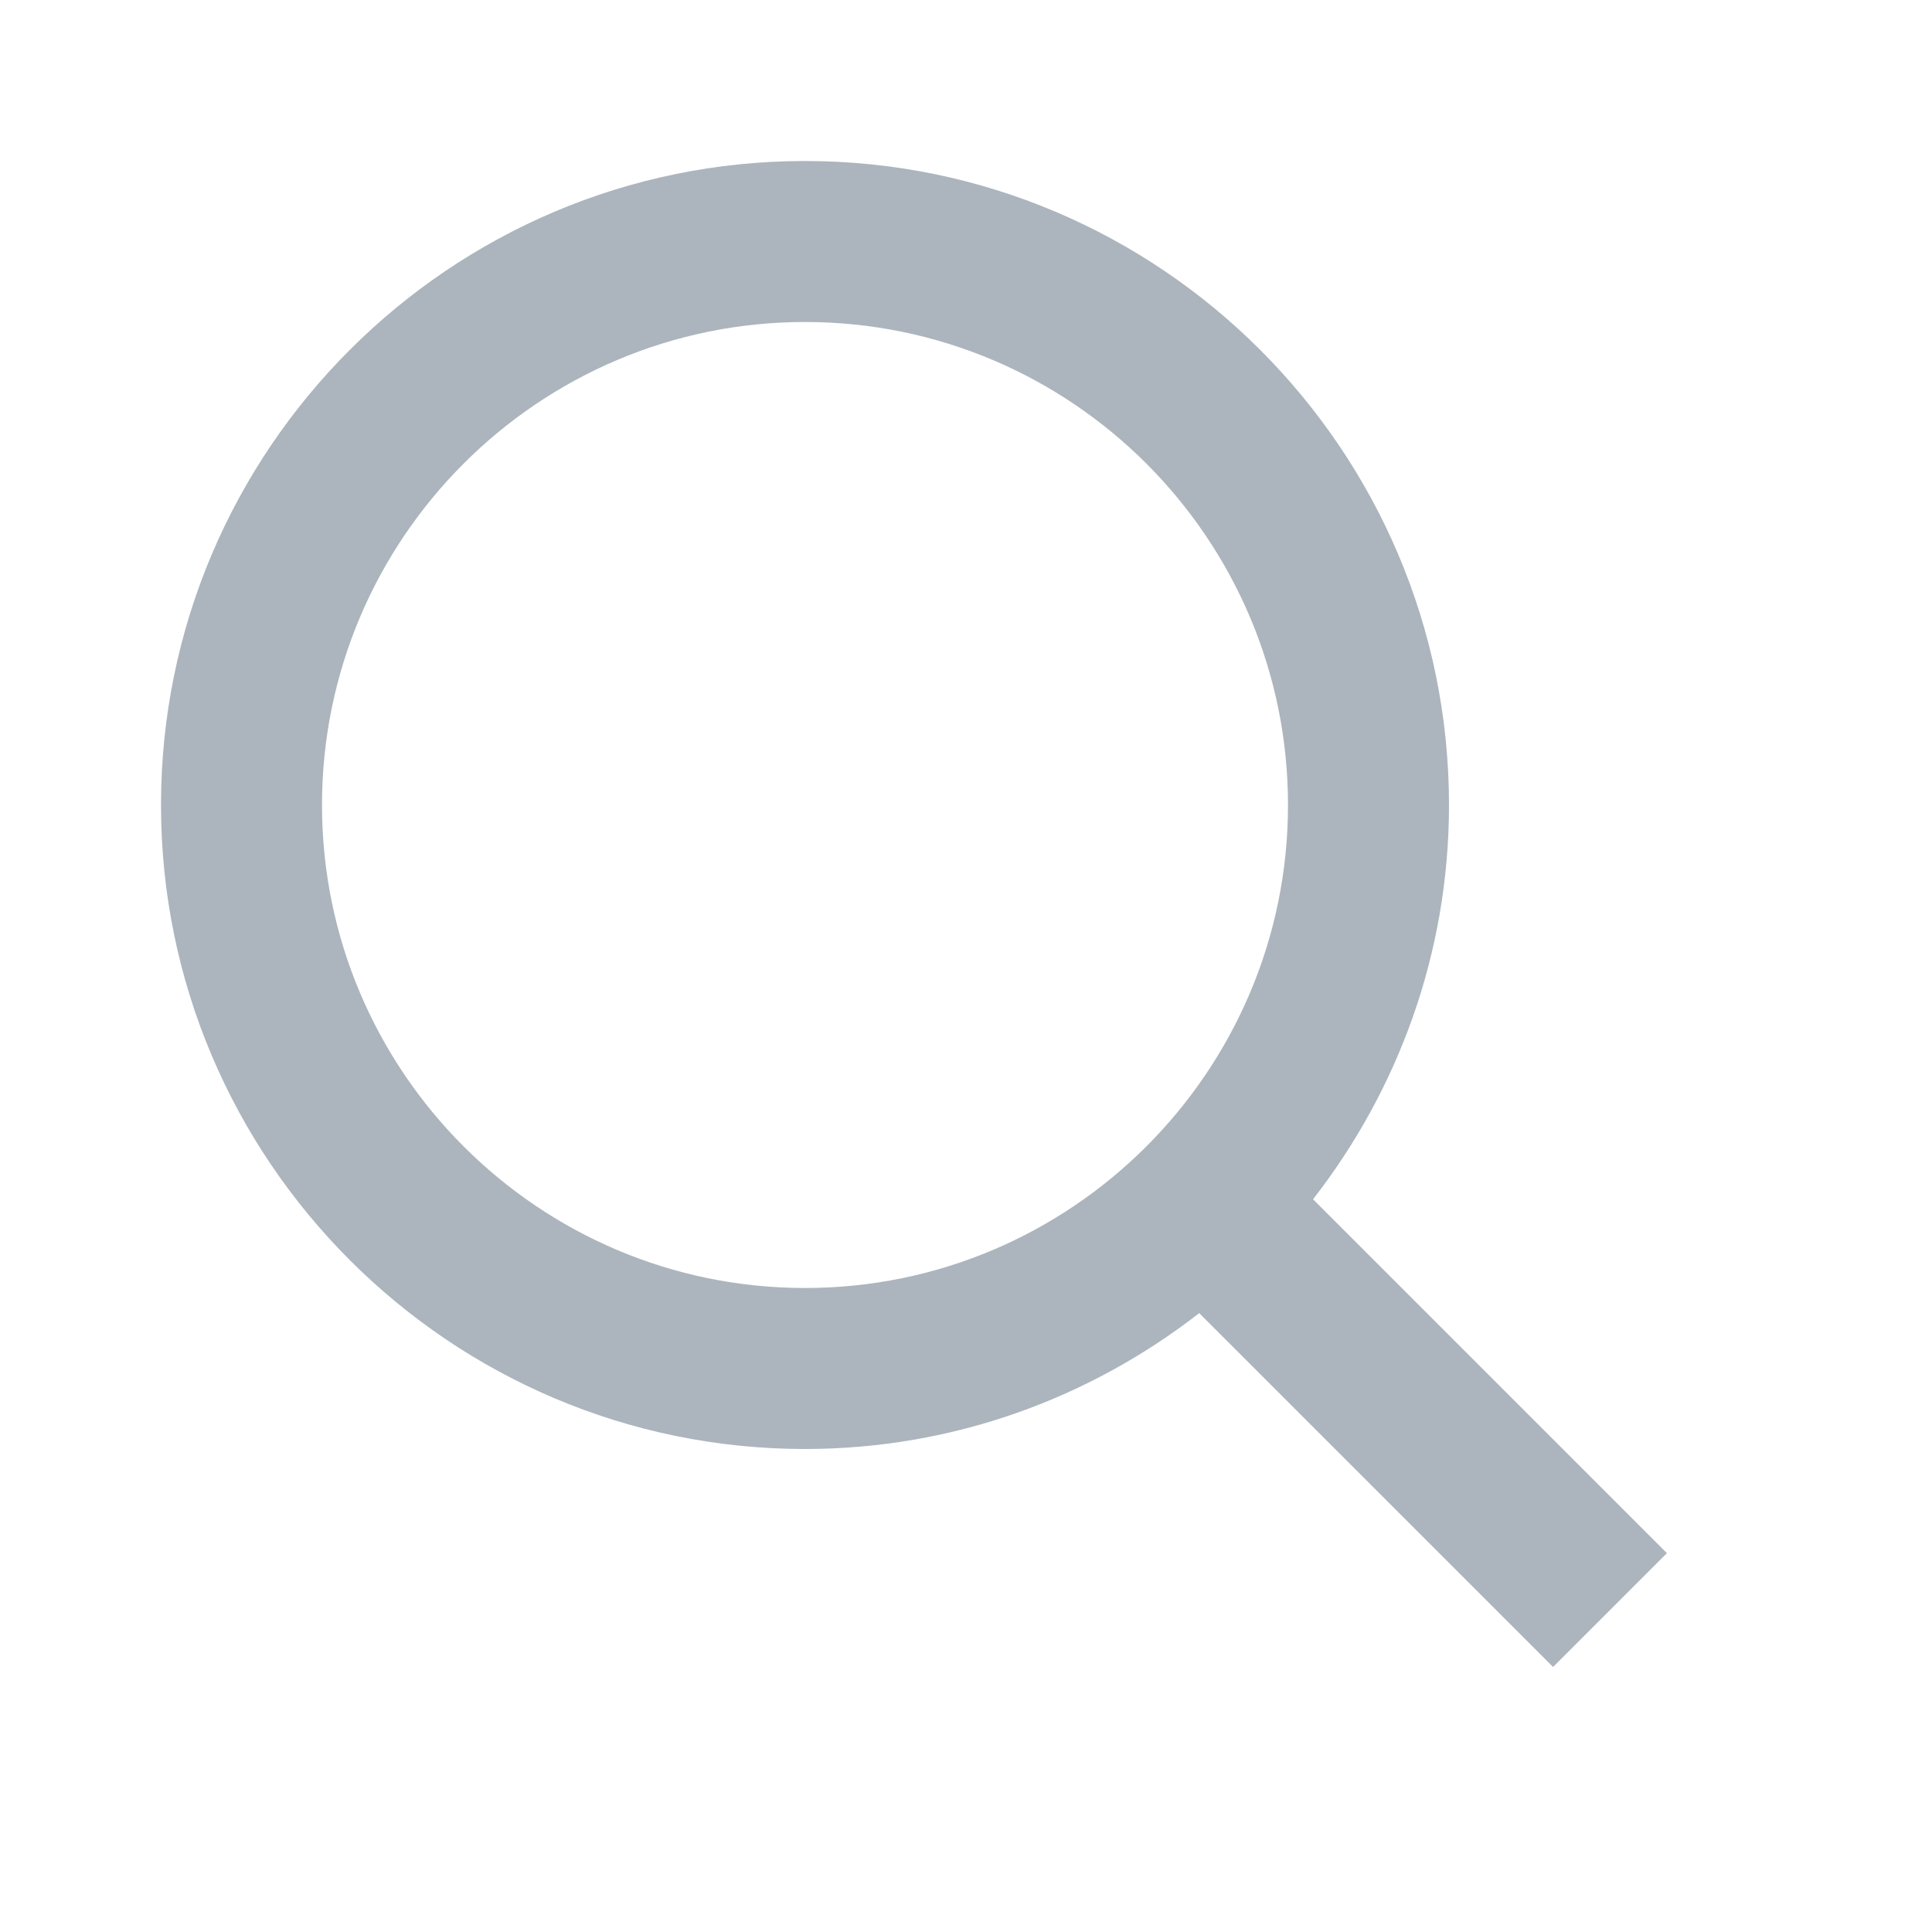
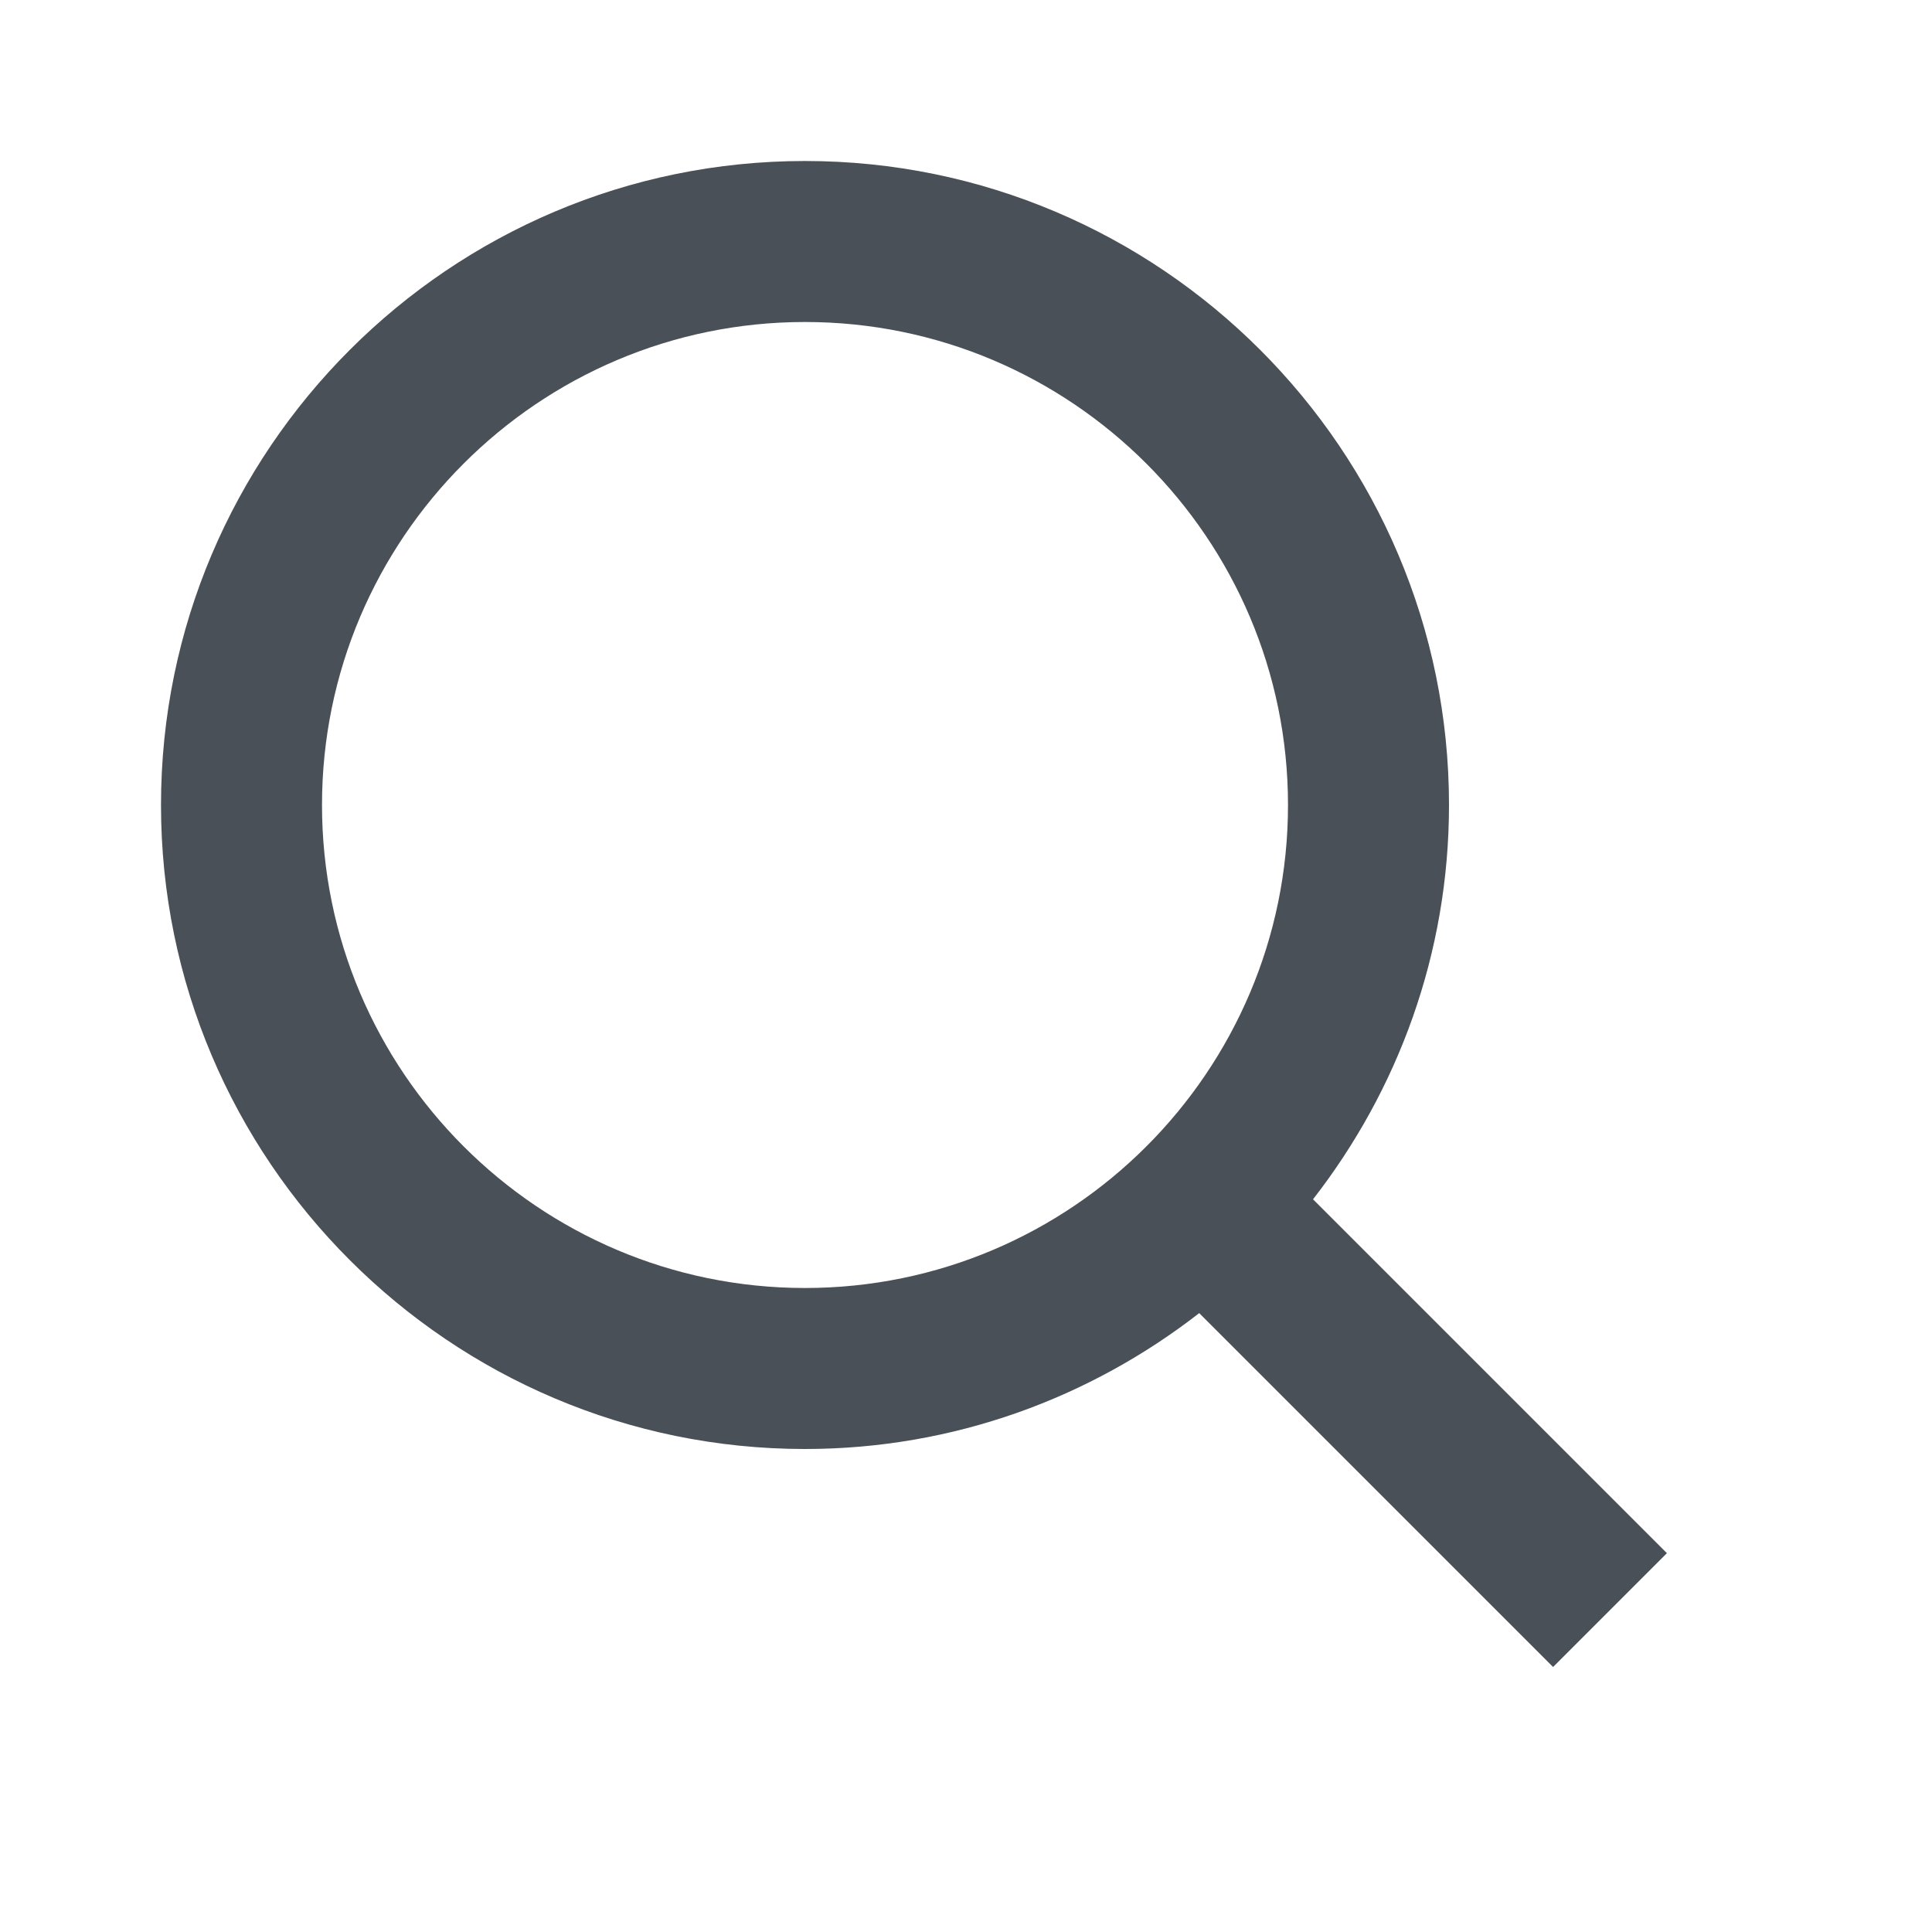
- <svg xmlns="http://www.w3.org/2000/svg" width="24" height="24" viewBox="0 0 24 24" fill="#acb5bd">
+ <svg xmlns="http://www.w3.org/2000/svg" width="24" height="24" viewBox="0 0 24 24" fill="#495057">
  <path d="M10,18c1.846,0,3.543-0.635,4.897-1.688l4.396,4.396l1.414-1.414l-4.396-4.396C17.365,13.543,18,11.846,18,10 c0-4.411-3.589-8-8-8s-8,3.589-8,8S5.589,18,10,18z M10,4c3.309,0,6,2.691,6,6s-2.691,6-6,6s-6-2.691-6-6S6.691,4,10,4z" />
</svg>
